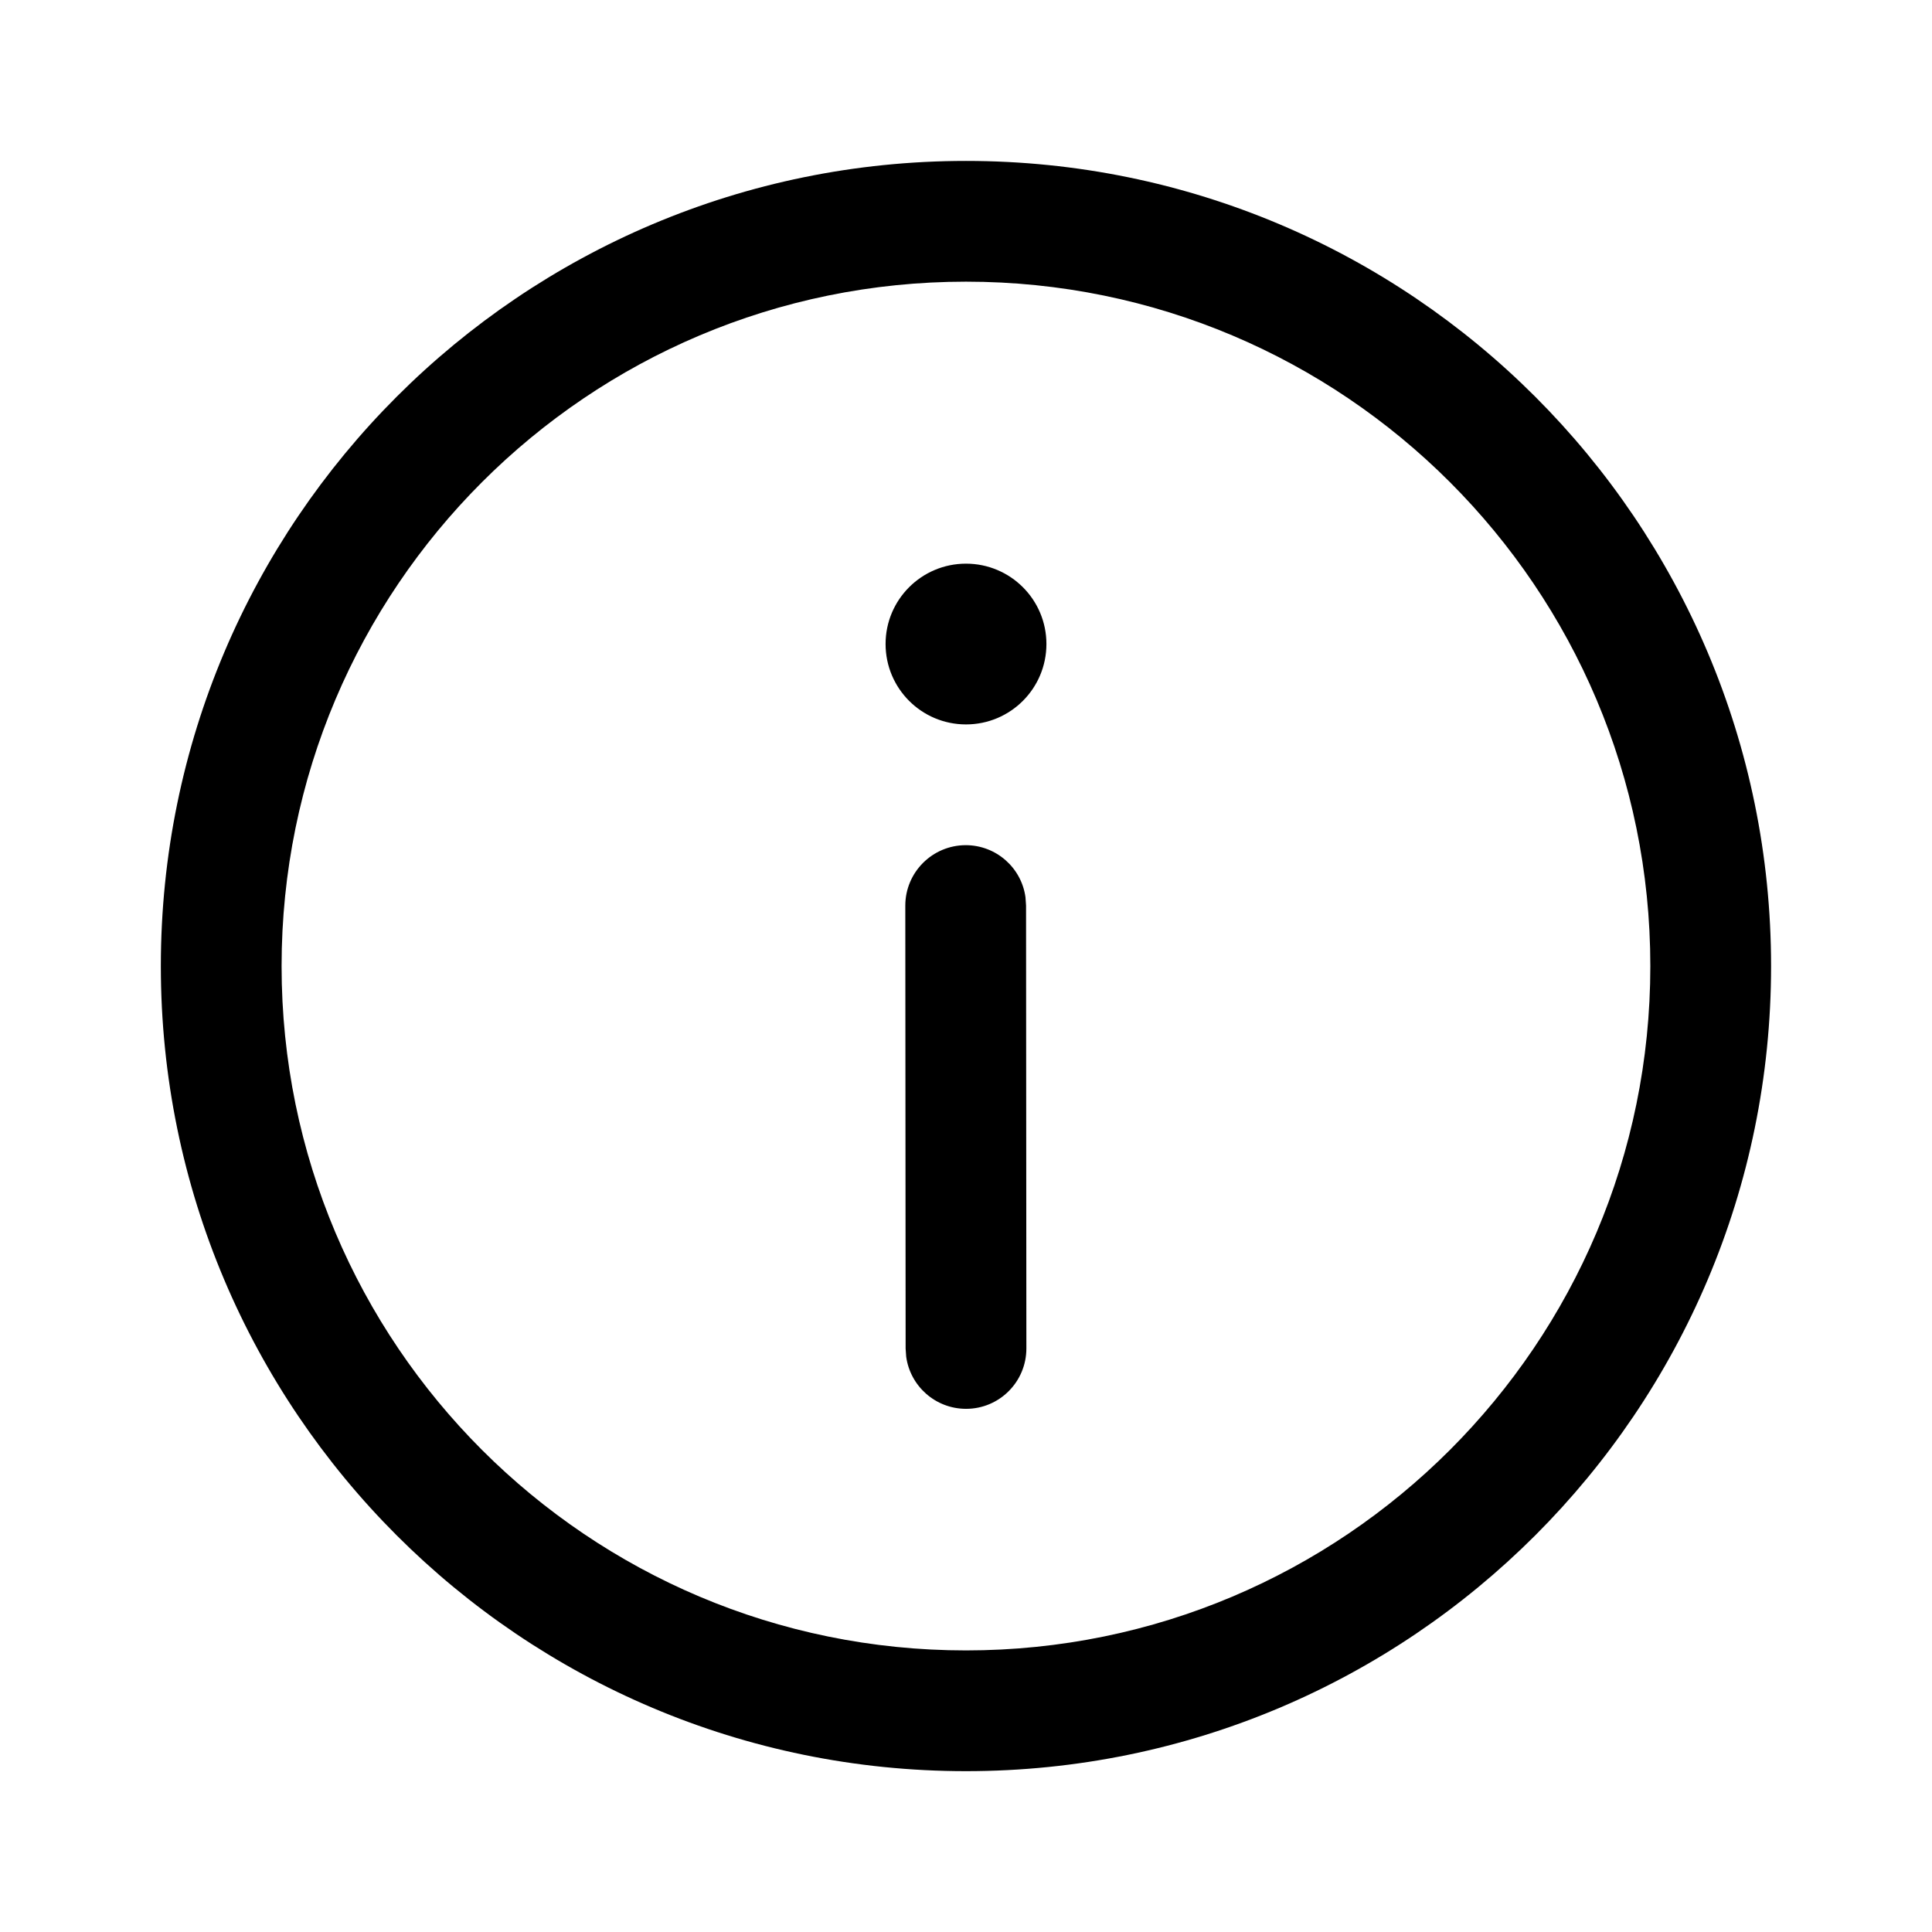
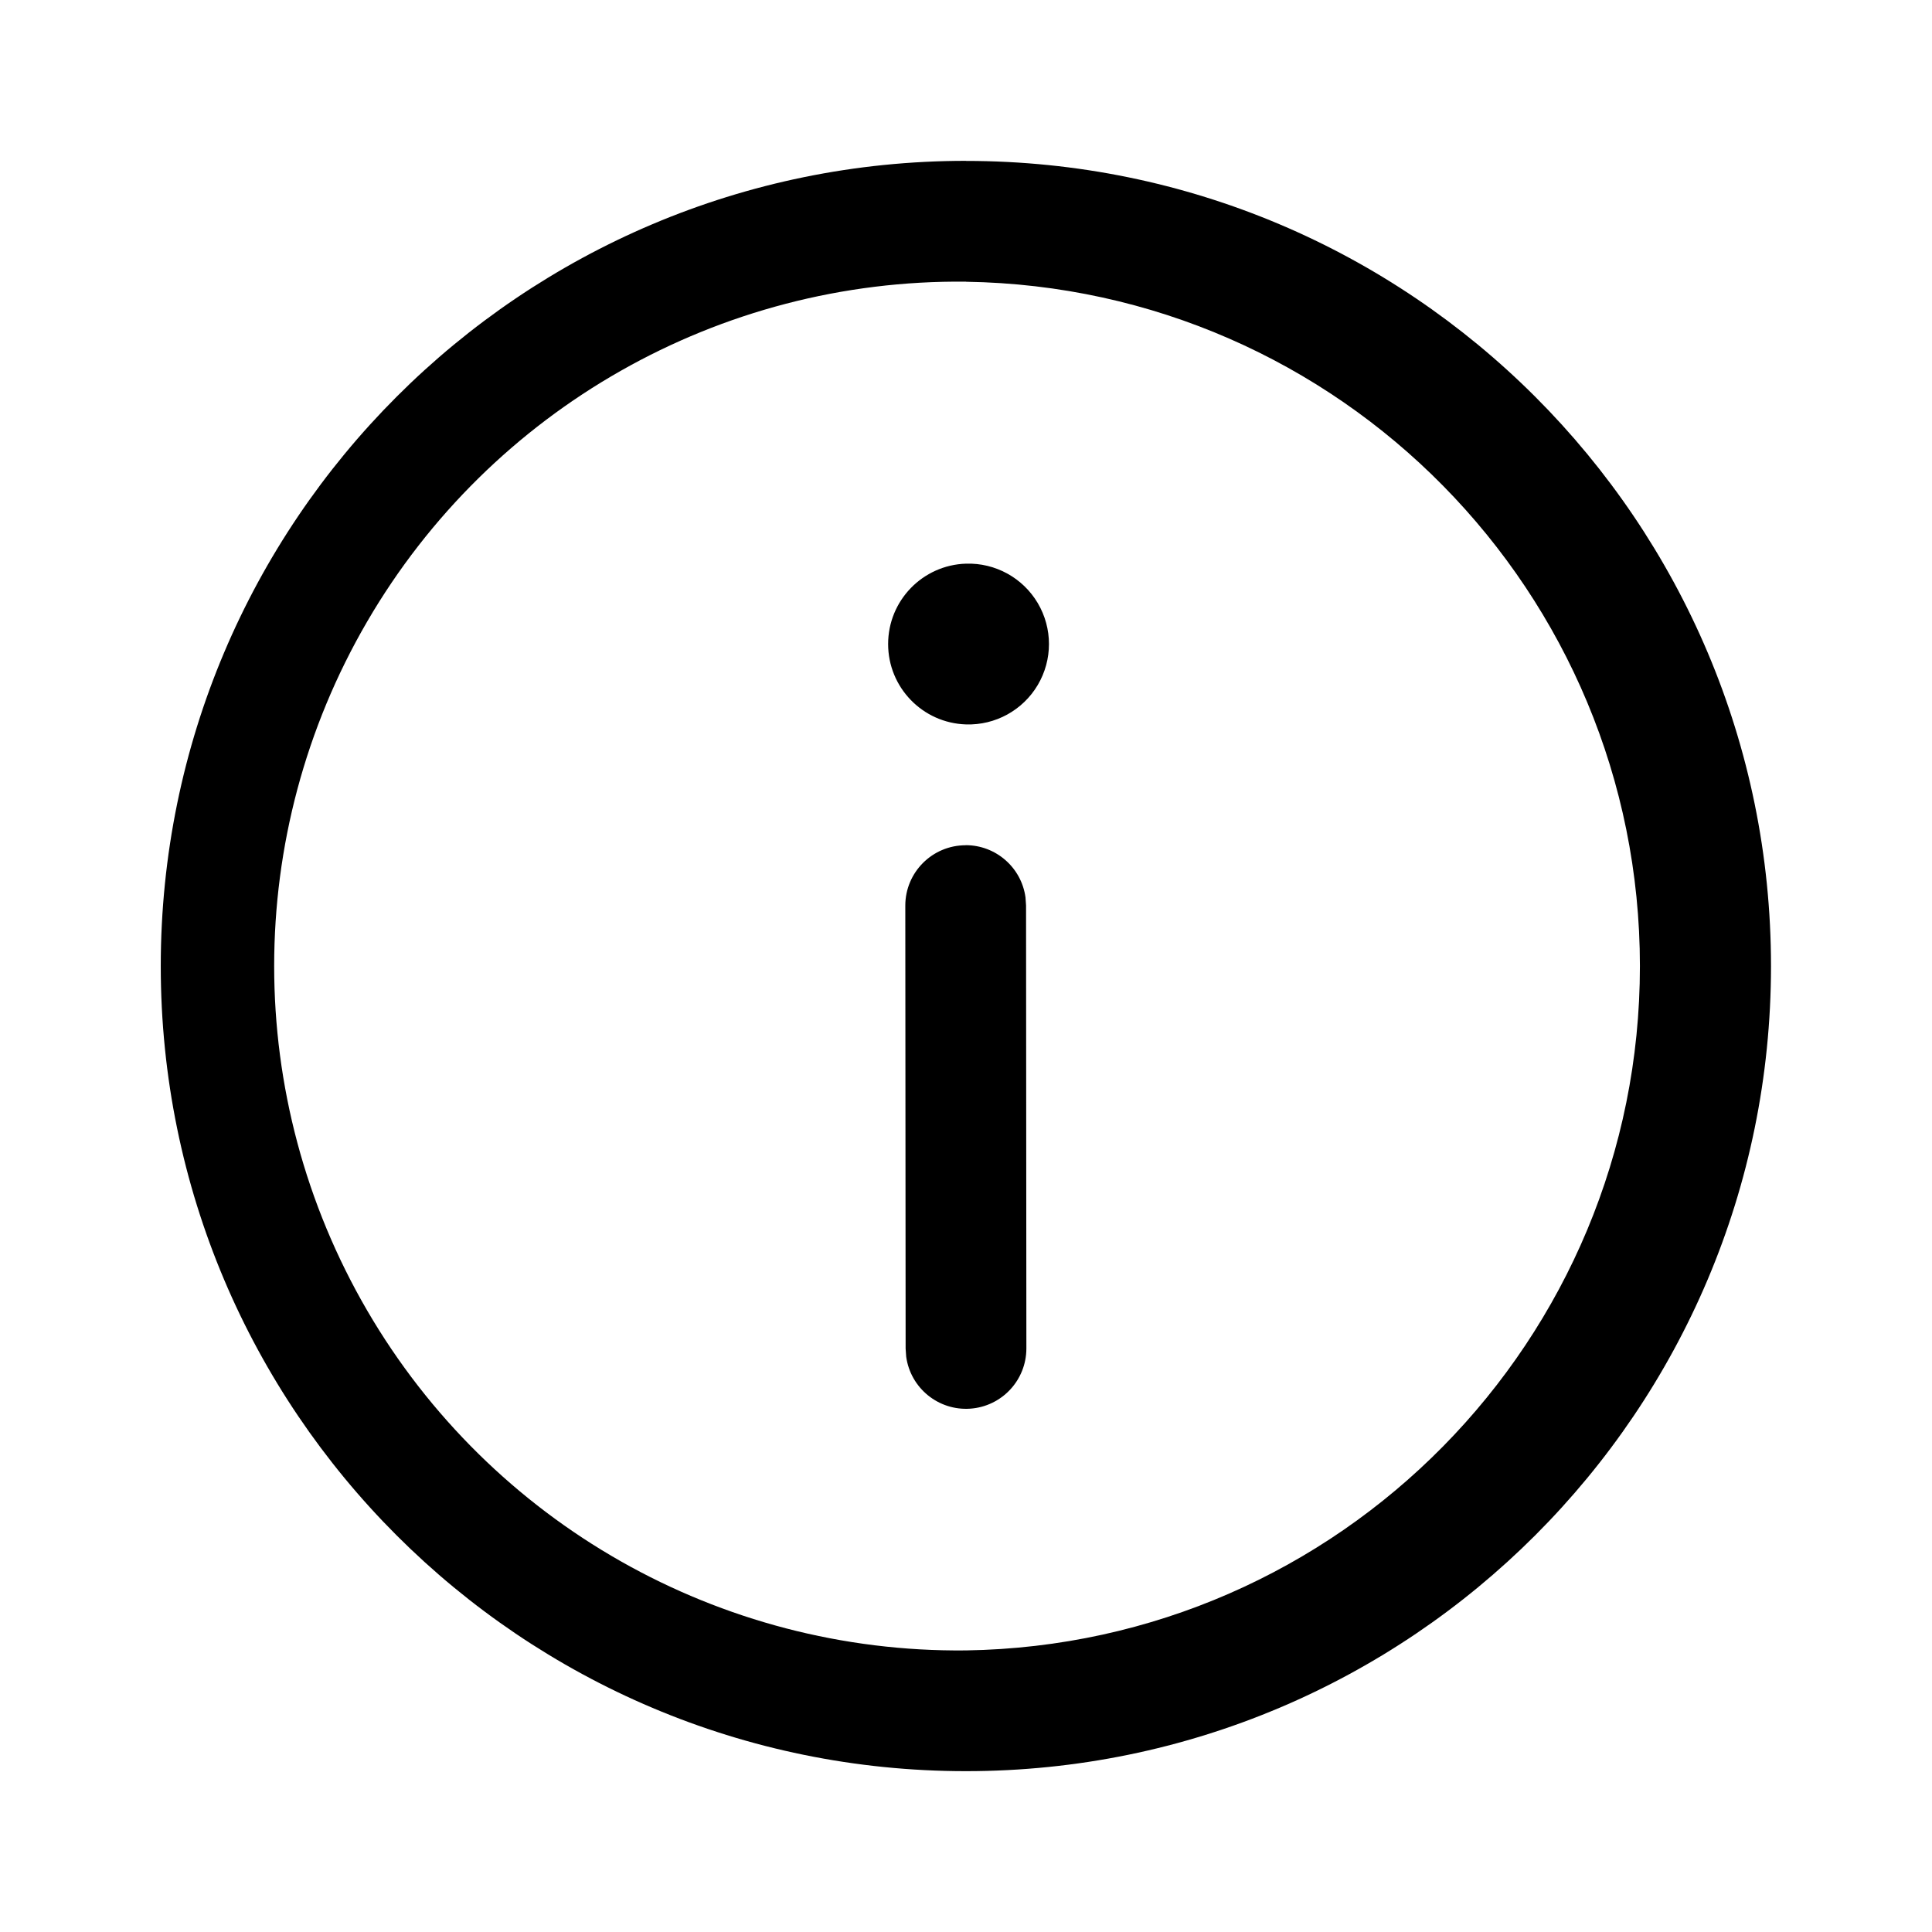
- <svg xmlns="http://www.w3.org/2000/svg" width="24" height="24" viewBox="0 0 24 24" fill="none">
-   <path d="M12 1.999C17.523 1.999 22.001 6.477 22.001 12.001C22.001 17.524 17.523 22.002 12 22.002C6.476 22.002 1.998 17.524 1.998 12.001C1.998 6.477 6.476 1.999 12 1.999ZM12 3.499C7.304 3.499 3.498 7.305 3.498 12.001C3.498 16.696 7.304 20.502 12 20.502C16.695 20.502 20.501 16.696 20.501 12.001C20.501 7.305 16.695 3.499 12 3.499ZM11.996 10.499C12.376 10.499 12.69 10.781 12.739 11.147L12.746 11.249L12.75 16.751C12.75 17.165 12.415 17.501 12.001 17.501C11.621 17.501 11.307 17.219 11.257 16.853L11.25 16.752L11.246 11.25C11.246 10.836 11.582 10.5 11.996 10.499ZM12 7.002C12.552 7.002 12.999 7.449 12.999 8C12.999 8.552 12.552 8.999 12 8.999C11.448 8.999 11.001 8.552 11.001 8C11.001 7.449 11.448 7.002 12 7.002Z" fill="currentColor" />
+ <svg xmlns="http://www.w3.org/2000/svg" viewBox="0 0 24 24" fill="none">
+   <path d="M12 1.999C17.523 1.999 22 6.477 22 12.001c0 5.523-4.478 10.001-10.001 10.001-5.524 0-10.002-4.478-10.002-10.001C1.998 6.477 6.476 1.998 12 1.998zm0 1.5a8.502 8.502 0 100 17.003A8.502 8.502 0 0012 3.5zm-.004 7a.75.75 0 01.743.648l.007.102.004 5.502a.75.75 0 01-1.493.102l-.007-.101-.004-5.502a.75.75 0 01.75-.75zM12 7.002a.999.999 0 110 1.997.999.999 0 010-1.997z" fill="currentColor" />
</svg>
